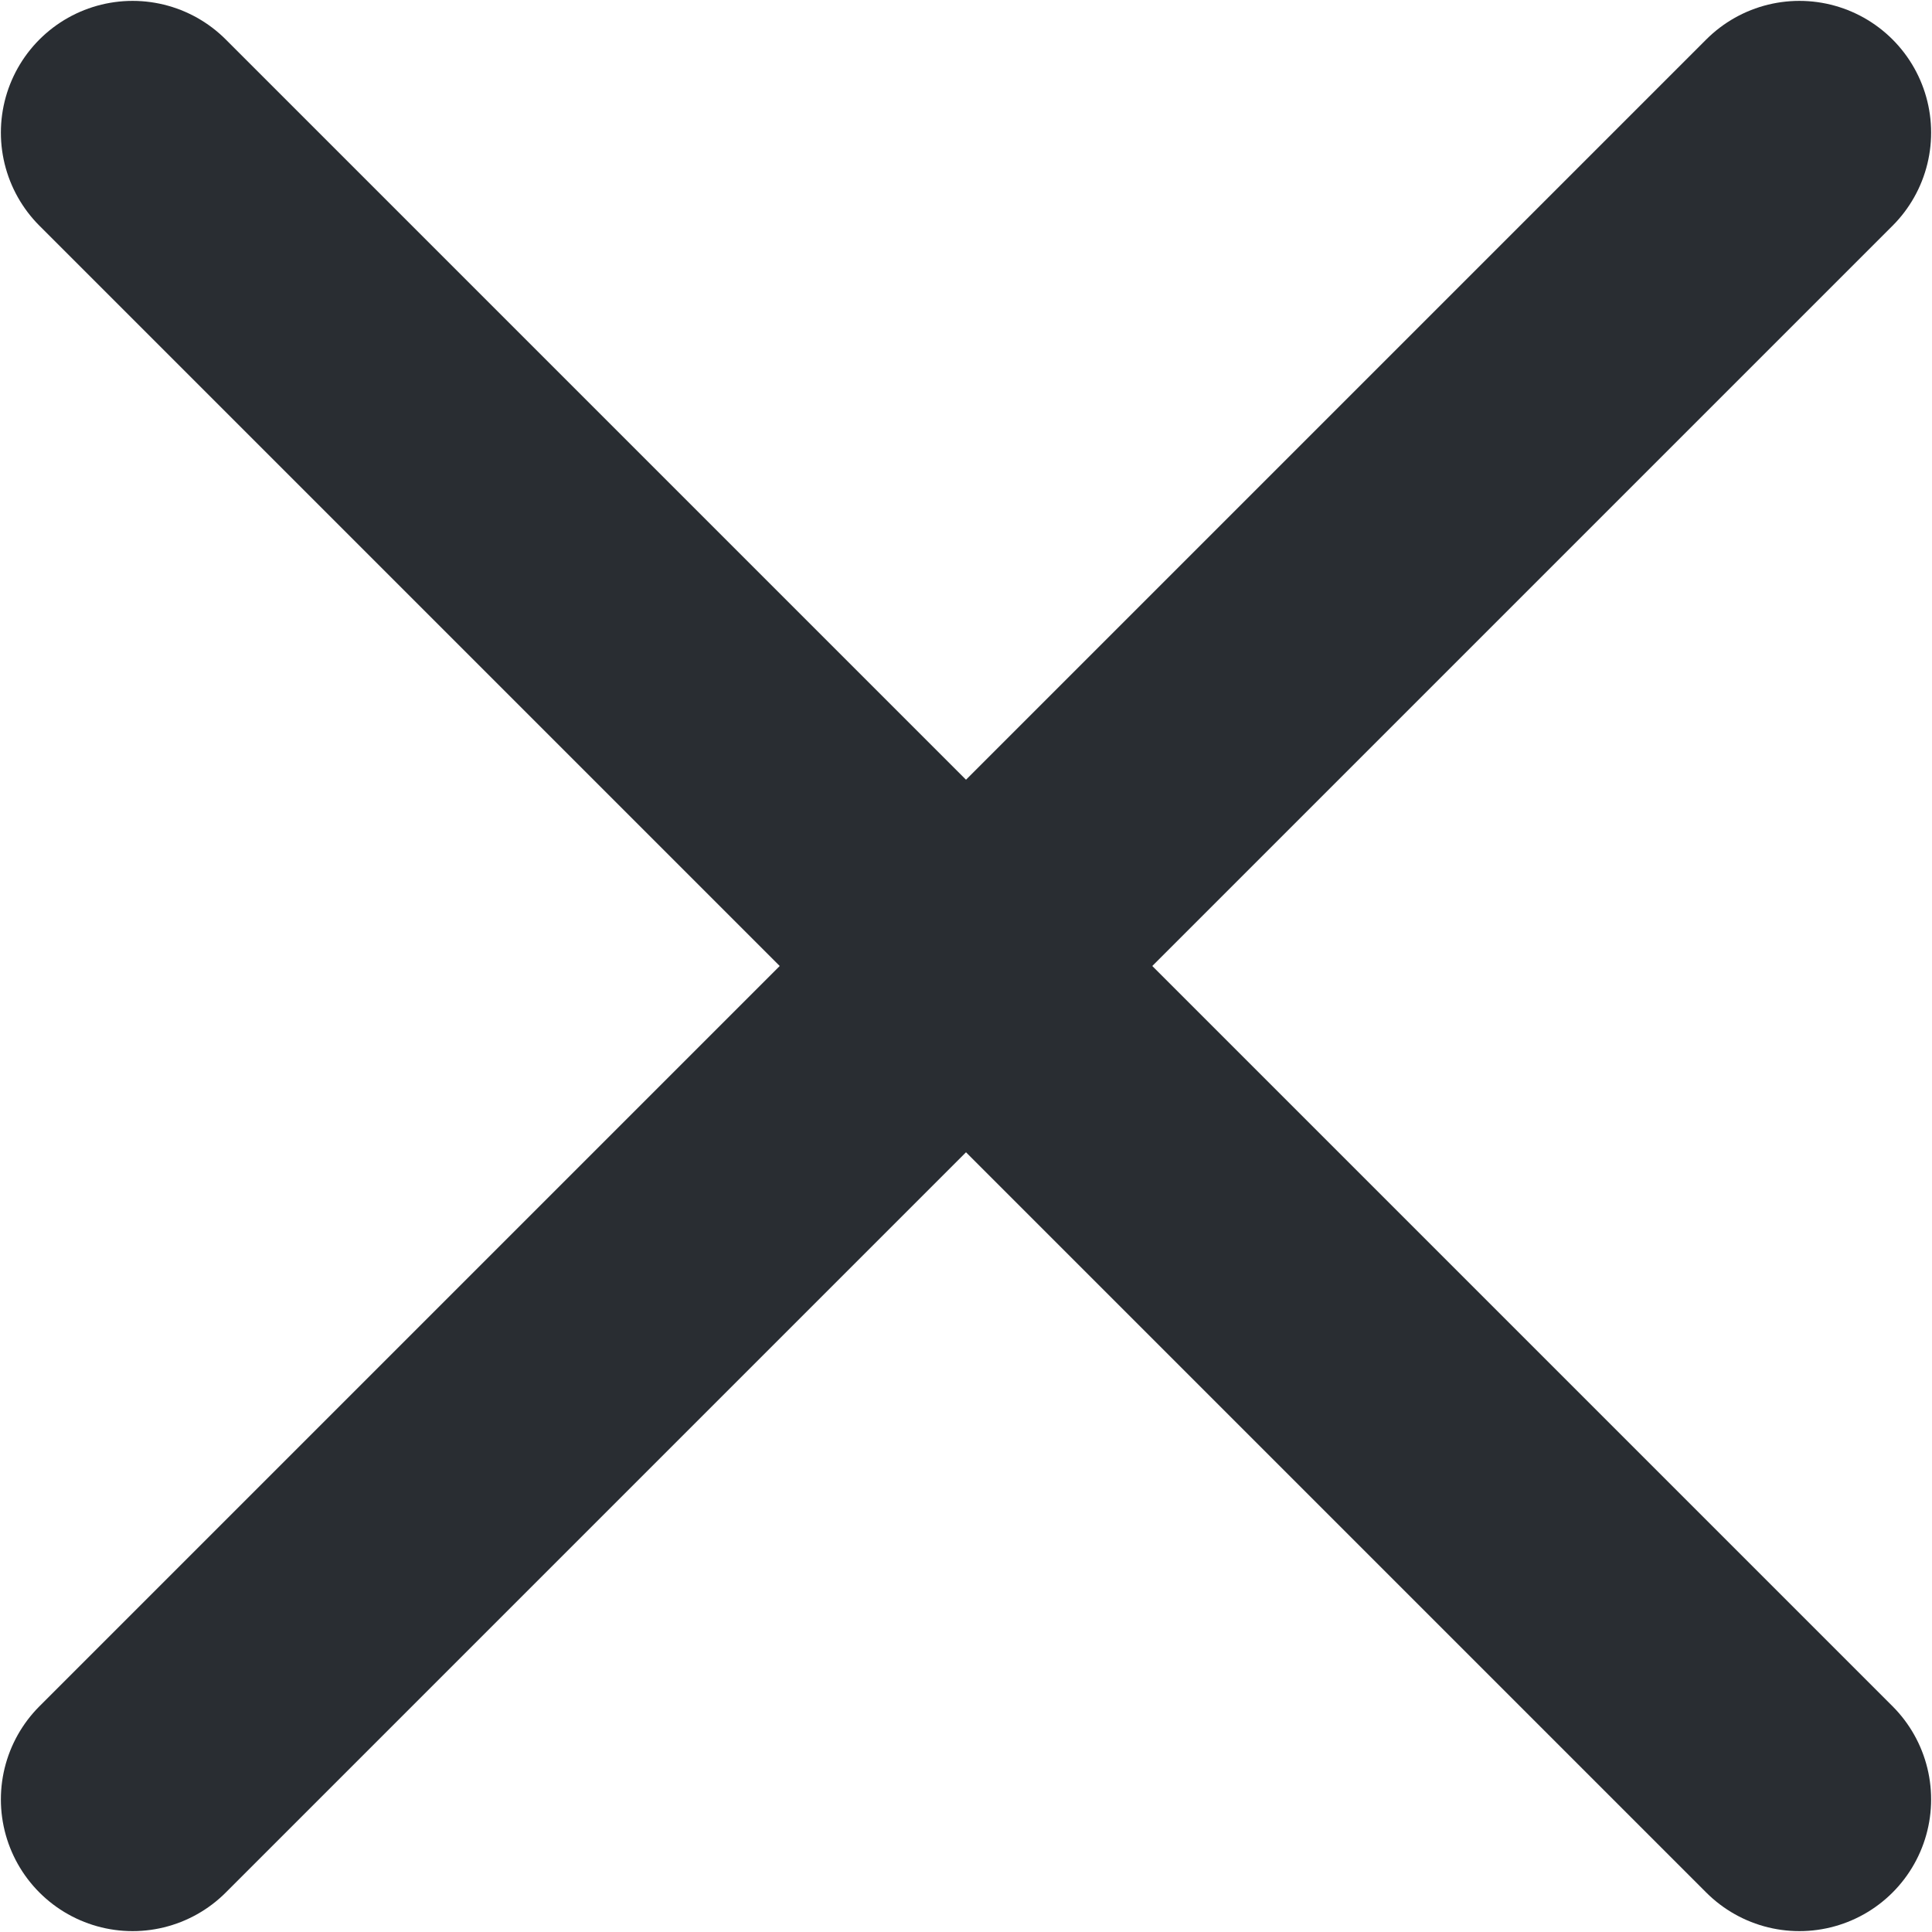
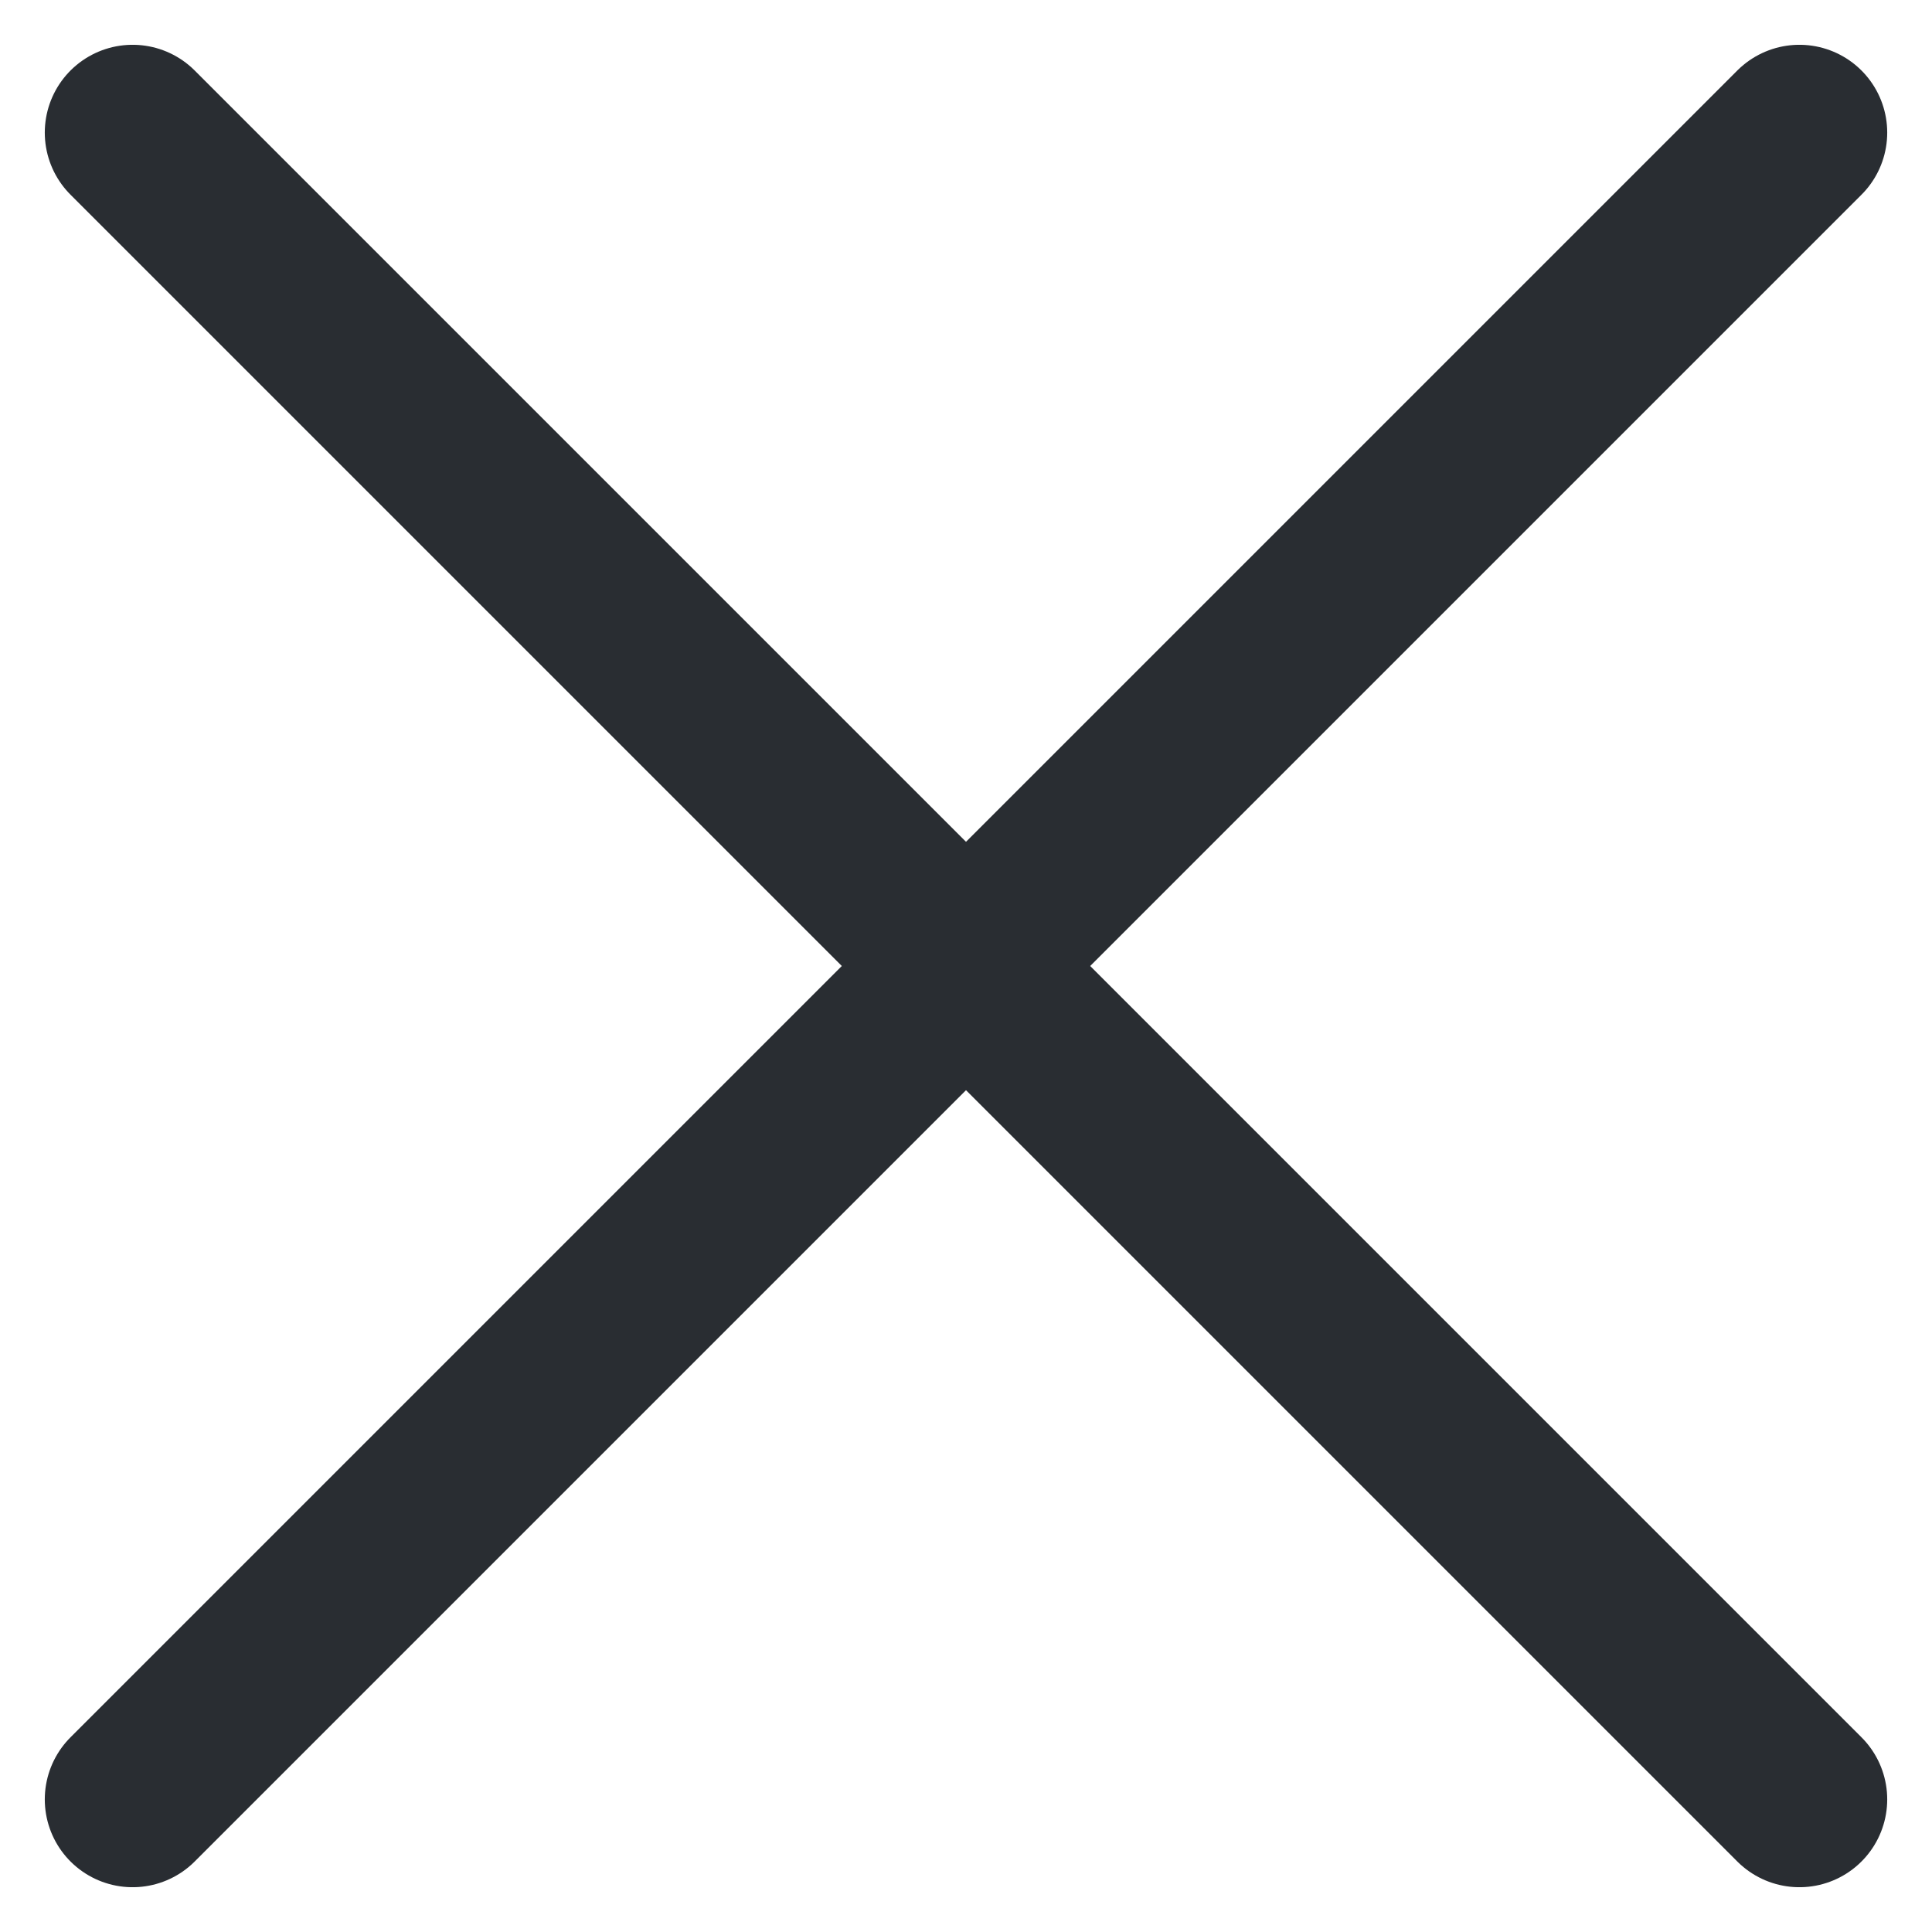
<svg xmlns="http://www.w3.org/2000/svg" width="11" height="11" viewBox="0 0 11 11" fill="none">
-   <path d="M0.755 10.245L10.245 0.755" stroke="#292D32" stroke-width="1.5" stroke-linecap="round" stroke-linejoin="round" />
-   <path d="M10.245 10.245L0.755 0.755" stroke="#292D32" stroke-width="1.5" stroke-linecap="round" stroke-linejoin="round" />
+   <path d="M0.755 10.245L10.245 0.755" stroke="#292D32" strokeWidth="1.5" stroke-linecap="round" stroke-linejoin="round" />
+   <path d="M10.245 10.245L0.755 0.755" stroke="#292D32" strokeWidth="1.5" stroke-linecap="round" stroke-linejoin="round" />
</svg>
